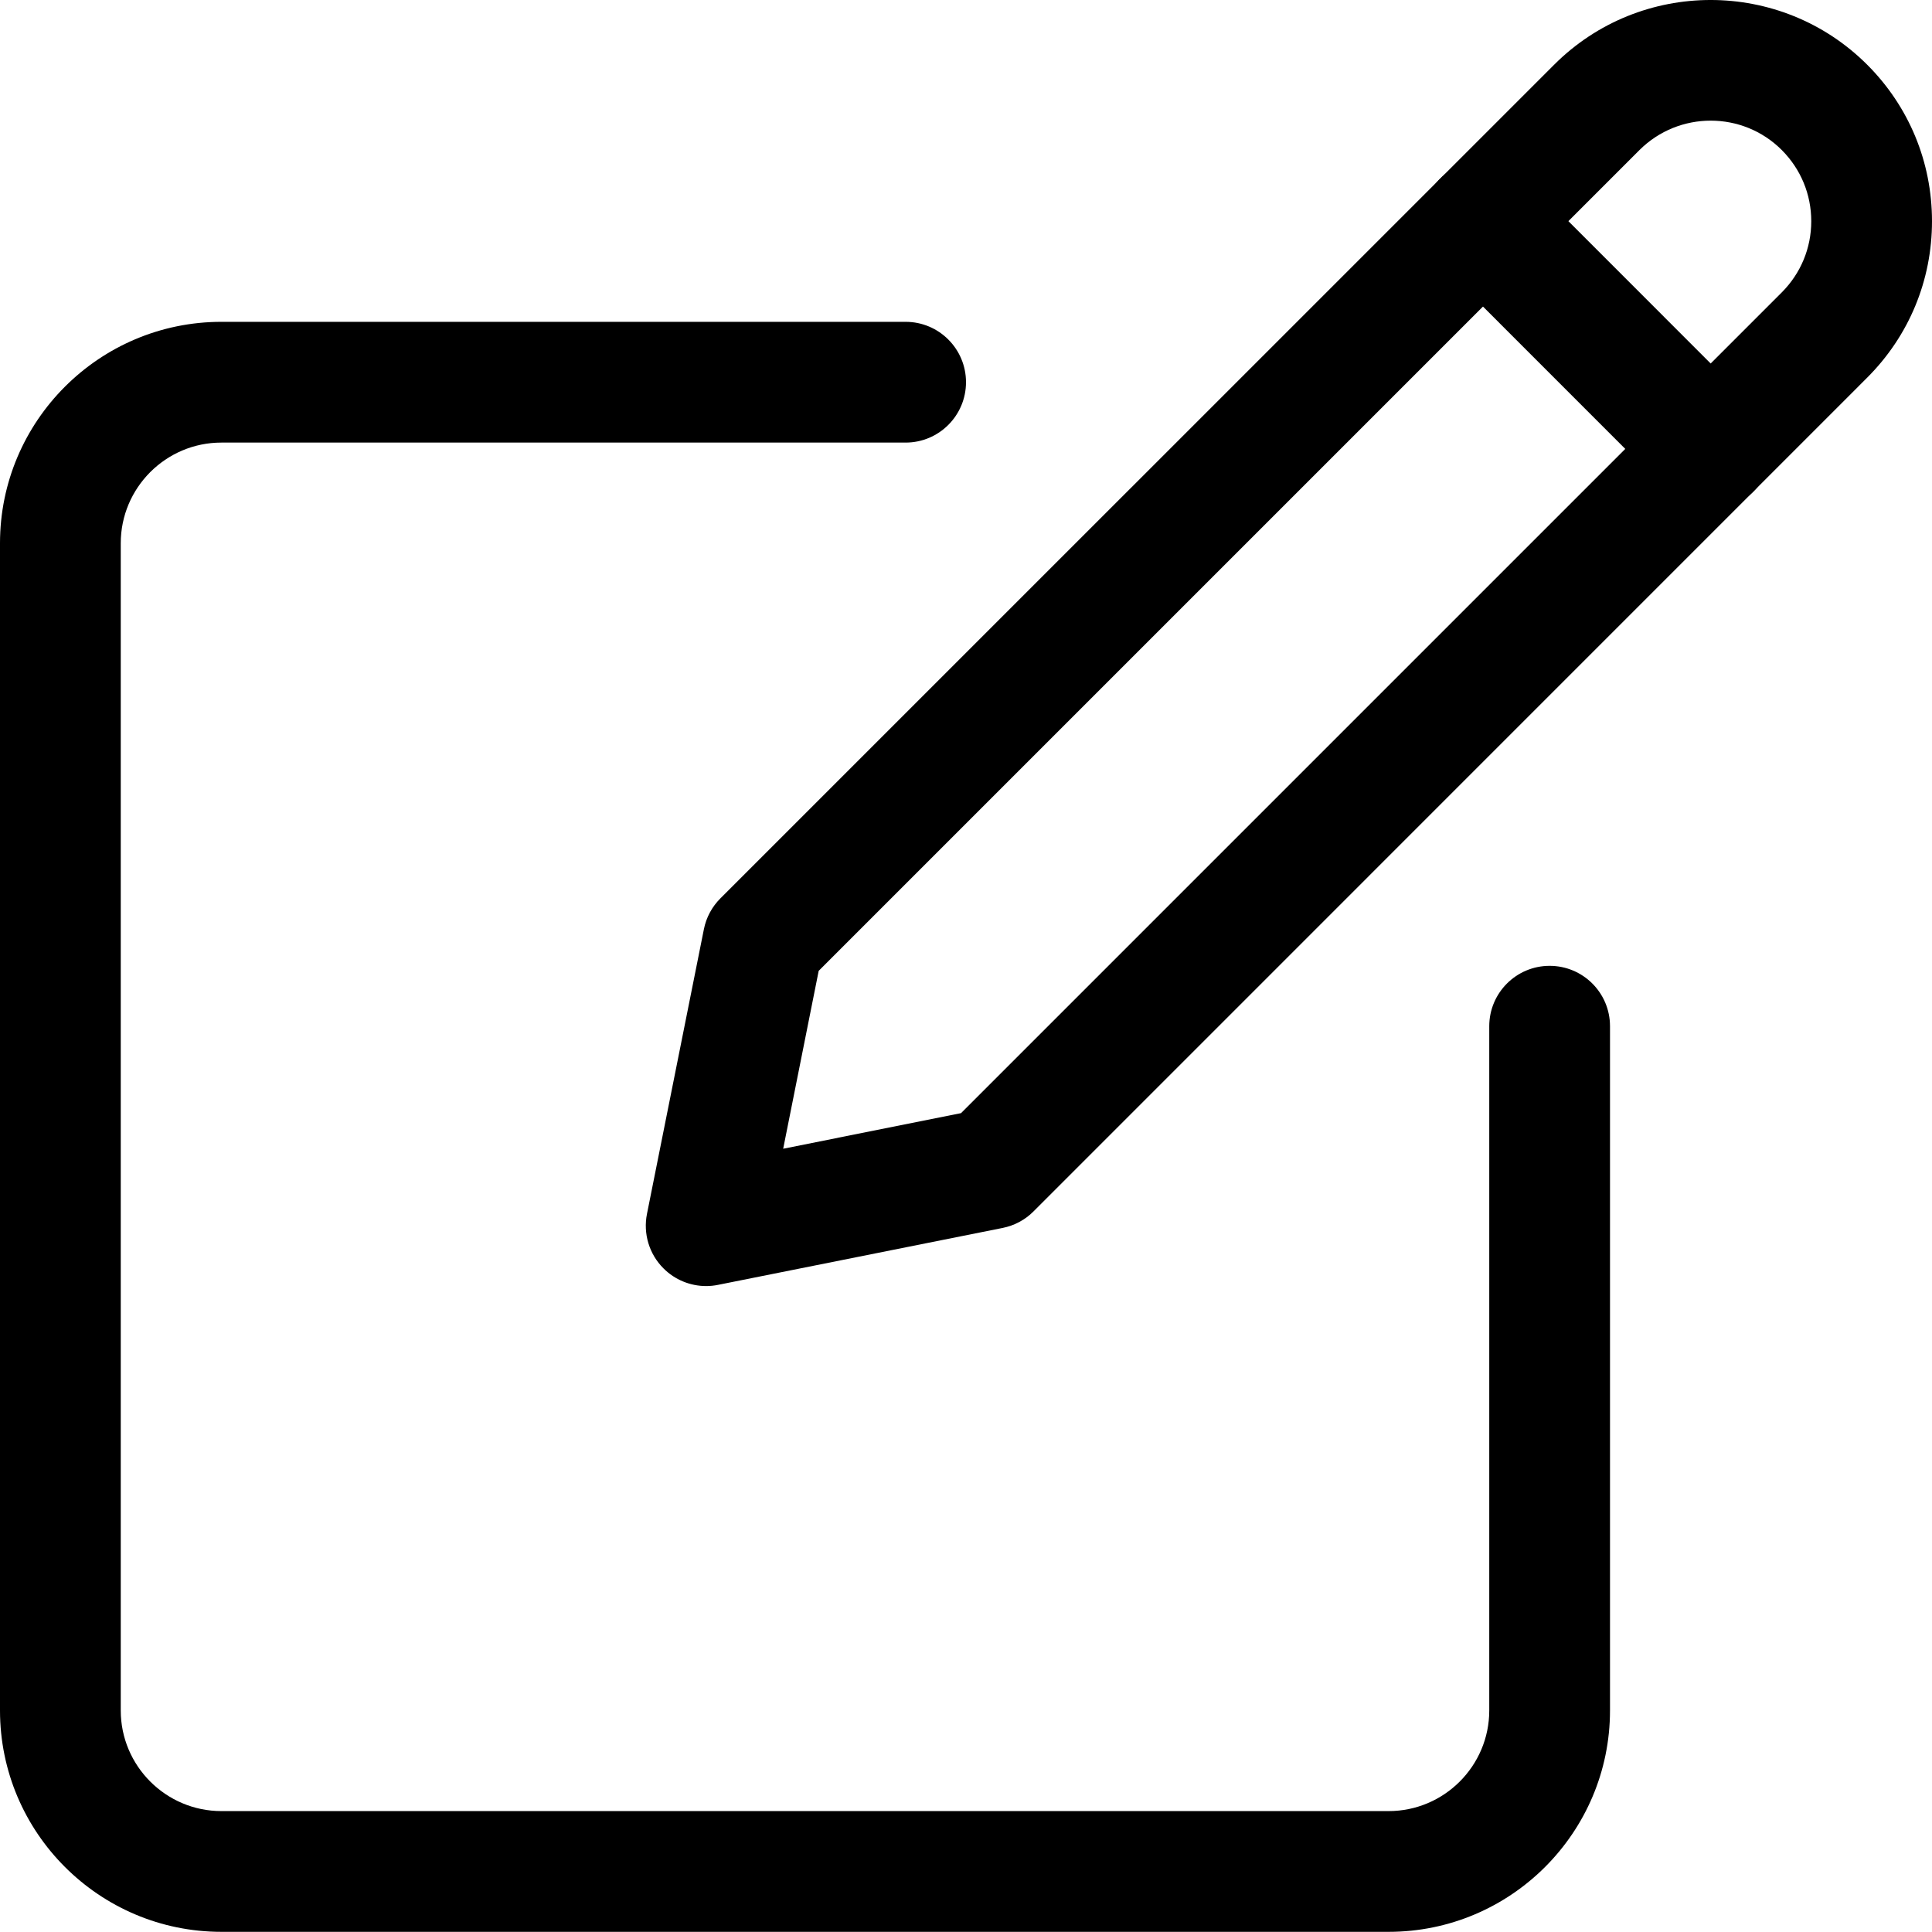
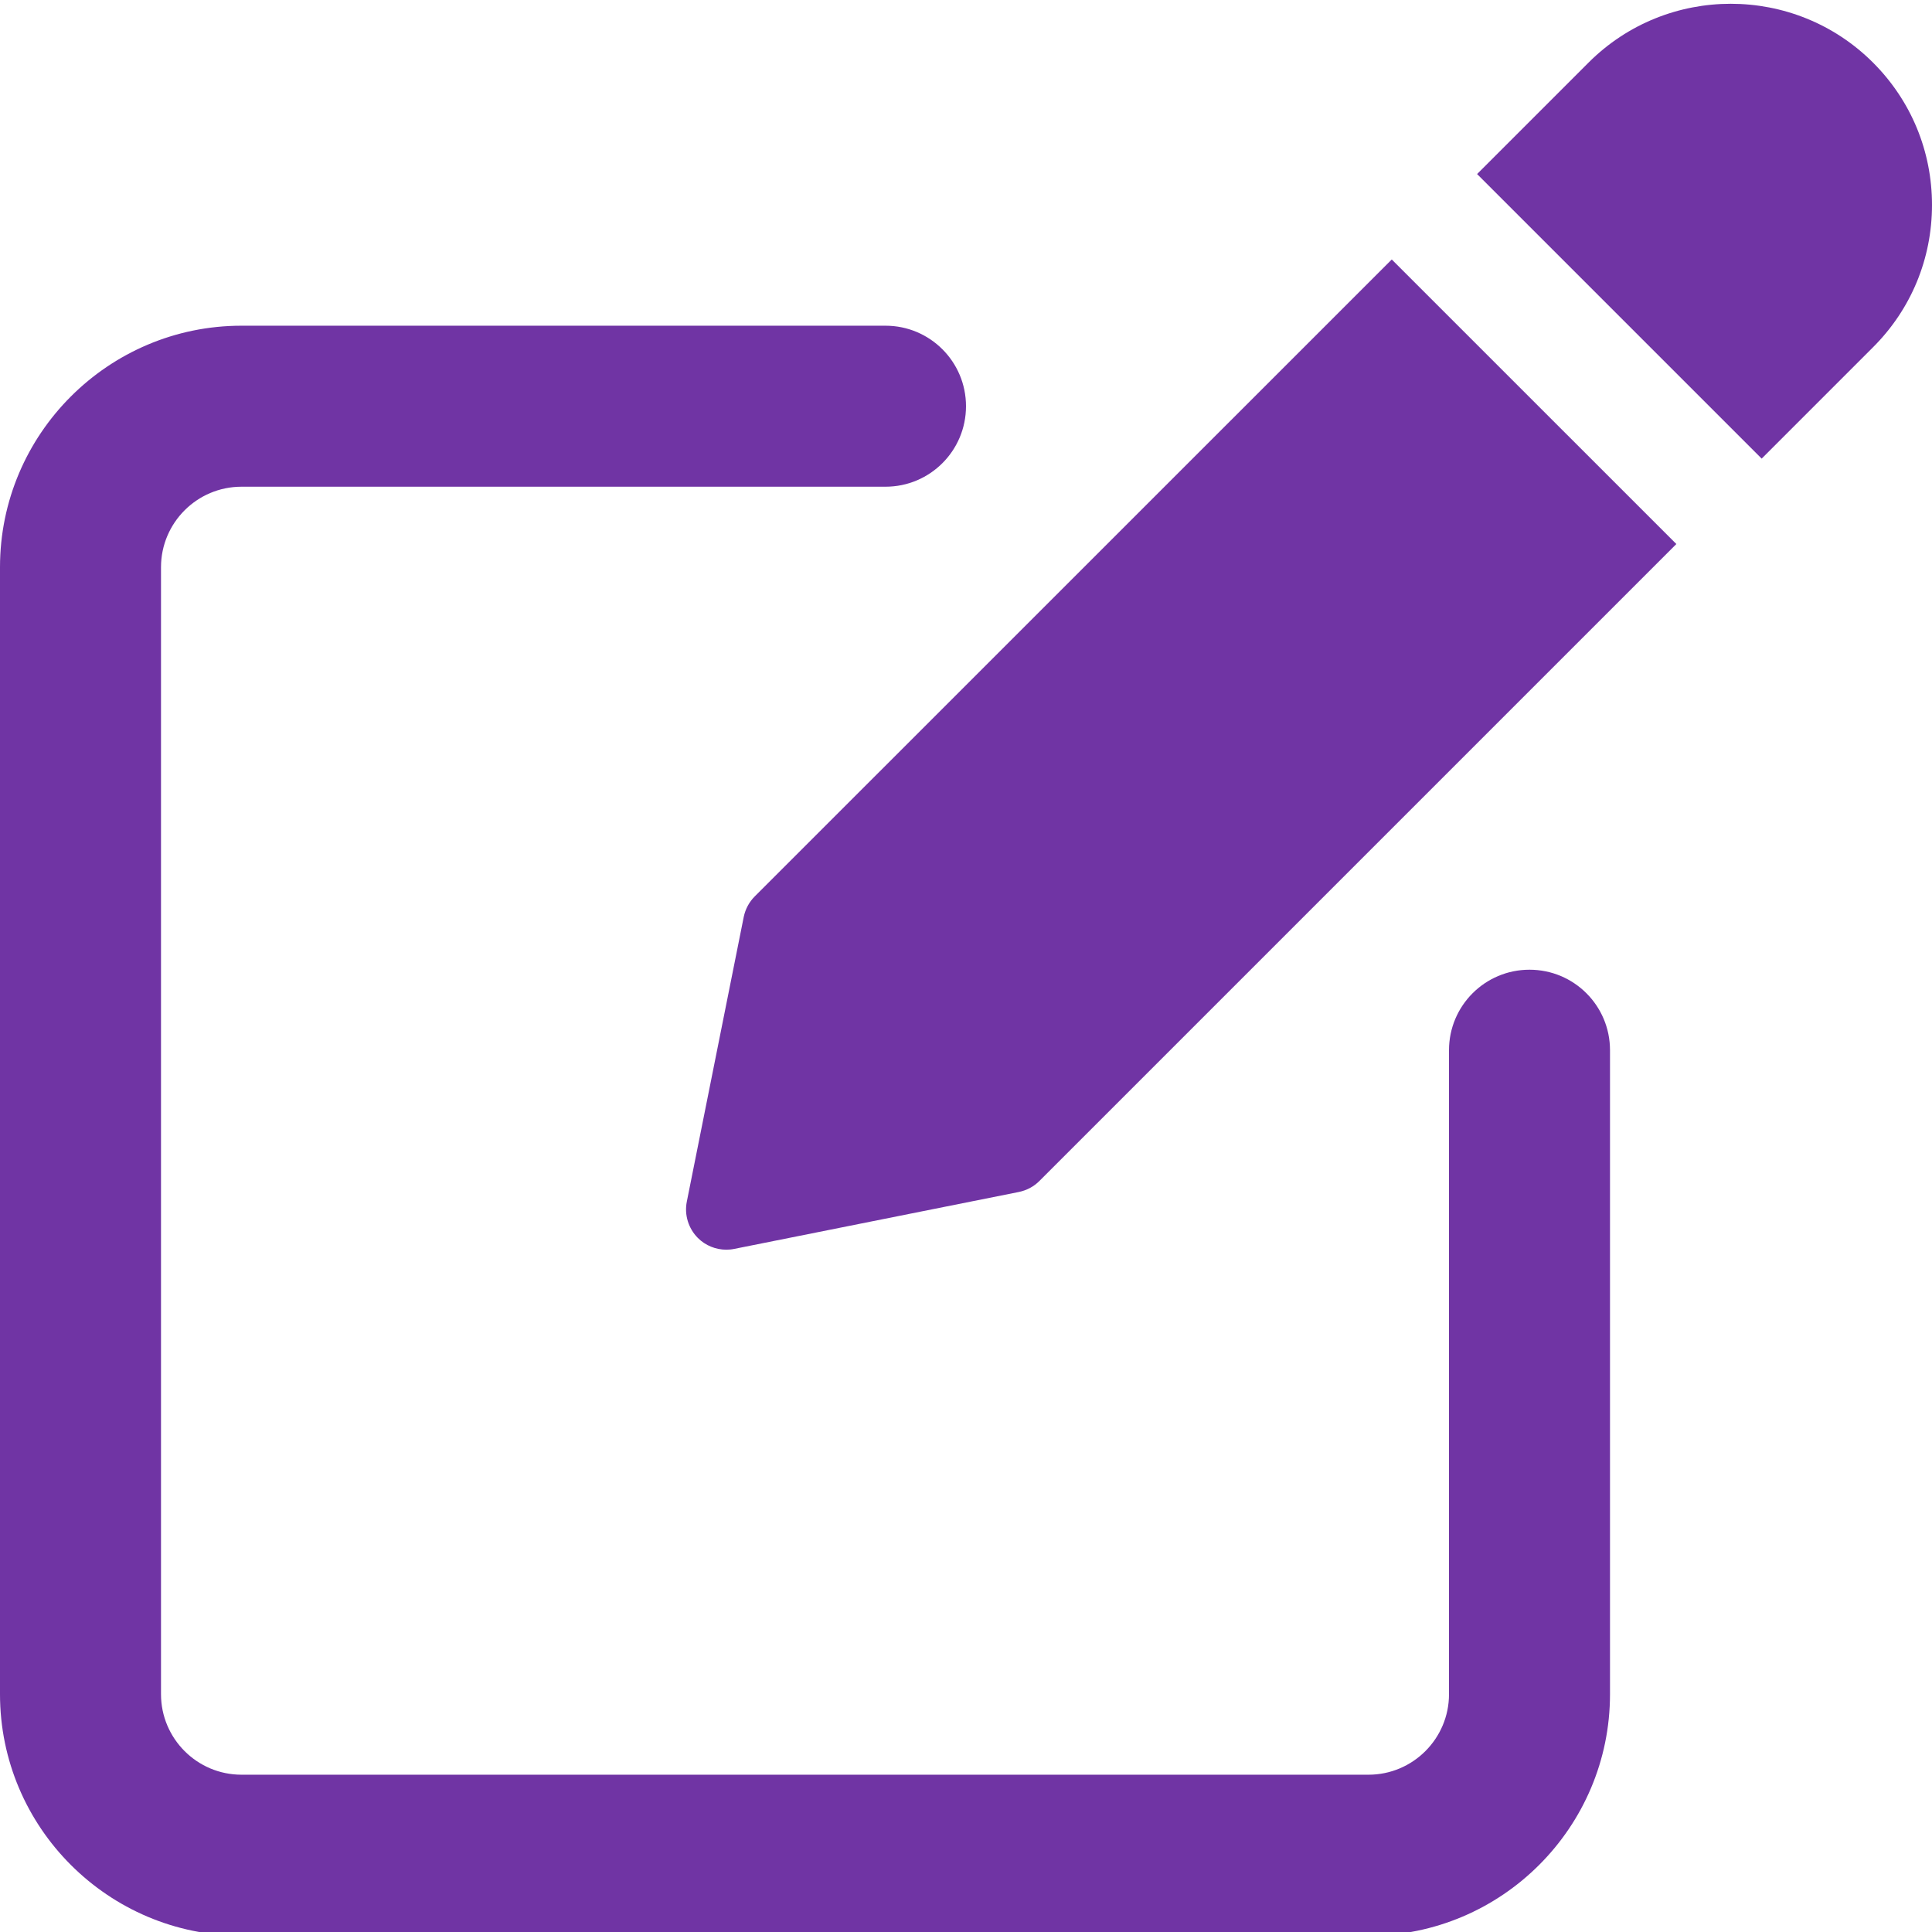
- <svg xmlns="http://www.w3.org/2000/svg" height="512pt" viewBox="0 0 512 512" width="512pt">
-   <path d="m368 511.957h-309.332c-32.363 0-58.668-26.305-58.668-58.668v-309.332c0-32.363 26.305-58.668 58.668-58.668h181.332c8.832 0 16 7.168 16 16 0 8.832-7.168 16-16 16h-181.332c-14.699 0-26.668 11.969-26.668 26.668v309.332c0 14.699 11.969 26.668 26.668 26.668h309.332c14.699 0 26.668-11.969 26.668-26.668v-181.332c0-8.832 7.168-16 16-16s16 7.148 16 16v181.332c0 32.363-26.305 58.668-58.668 58.668zm0 0" />
-   <path d="m187.137 340.82c-4.203 0-8.301-1.664-11.309-4.691-3.797-3.777-5.418-9.219-4.371-14.445l15.082-75.434c.617-3.113 2.152-5.953 4.371-8.172l220.953-220.926c22.867-22.871 60.074-22.871 82.965 0 11.07 11.07 17.172 25.793 17.172 41.473s-6.102 30.398-17.195 41.473l-220.926 220.949c-2.219 2.238-5.078 3.754-8.172 4.371l-75.414 15.082c-1.047.215-2.113.32-3.156.32zm75.434-31.082h.215zm-45.609-52.457-9.41 47.145 47.125-9.43 217.516-217.512c5.035-5.059 7.809-11.734 7.809-18.859s-2.773-13.805-7.809-18.859c-10.367-10.391-27.285-10.391-37.715 0zm0 0" />
-   <path d="m453.332 134.977c-4.094 0-8.191-1.559-11.305-4.695l-60.332-60.352c-6.25-6.25-6.25-16.383 0-22.633s16.383-6.25 22.637 0l60.328 60.352c6.25 6.25 6.25 16.383 0 22.633-3.137 3.117-7.23 4.695-11.328 4.695zm0 0" />
+ <svg xmlns="http://www.w3.org/2000/svg" version="1.1" width="512" height="512" x="0" y="0" viewBox="0 0 512 511" style="enable-background:new 0 0 512 512" xml:space="preserve" class="">
+   <g>
+     <path d="m405.332 256.484c-11.797 0-21.332 9.559-21.332 21.332v170.668c0 11.754-9.559 21.332-21.332 21.332h-298.668c-11.777 0-21.332-9.578-21.332-21.332v-298.668c0-11.754 9.555-21.332 21.332-21.332h170.668c11.797 0 21.332-9.559 21.332-21.332 0-11.777-9.535-21.336-21.332-21.336h-170.668c-35.285 0-64 28.715-64 64v298.668c0 35.285 28.715 64 64 64h298.668c35.285 0 64-28.715 64-64v-170.668c0-11.797-9.539-21.332-21.336-21.332zm0 0" fill="#7034a4" data-original="#000000" style="" class="" />
+     <path d="m200.02 237.051c-1.492 1.492-2.496 3.391-2.922 5.438l-15.082 75.438c-.703 3.496.406 7.102 2.922 9.641 2.027 2.027 4.758 3.113 7.555 3.113.68 0 1.387-.062 2.09-.211l75.414-15.082c2.09-.43 3.988-1.43 5.461-2.926l168.789-168.789-75.414-75.41zm0 0" fill="#7034a4" data-original="#000000" style="" class="" />
+     <path d="m496.383 16.102c-20.797-20.801-54.633-20.801-75.414 0l-29.523 29.523 75.414 75.414 29.523-29.527c10.07-10.047 15.617-23.445 15.617-37.695s-5.547-27.648-15.617-37.715zm0 0" fill="#7034a4" data-original="#000000" style="" class="" />
+   </g>
</svg>
